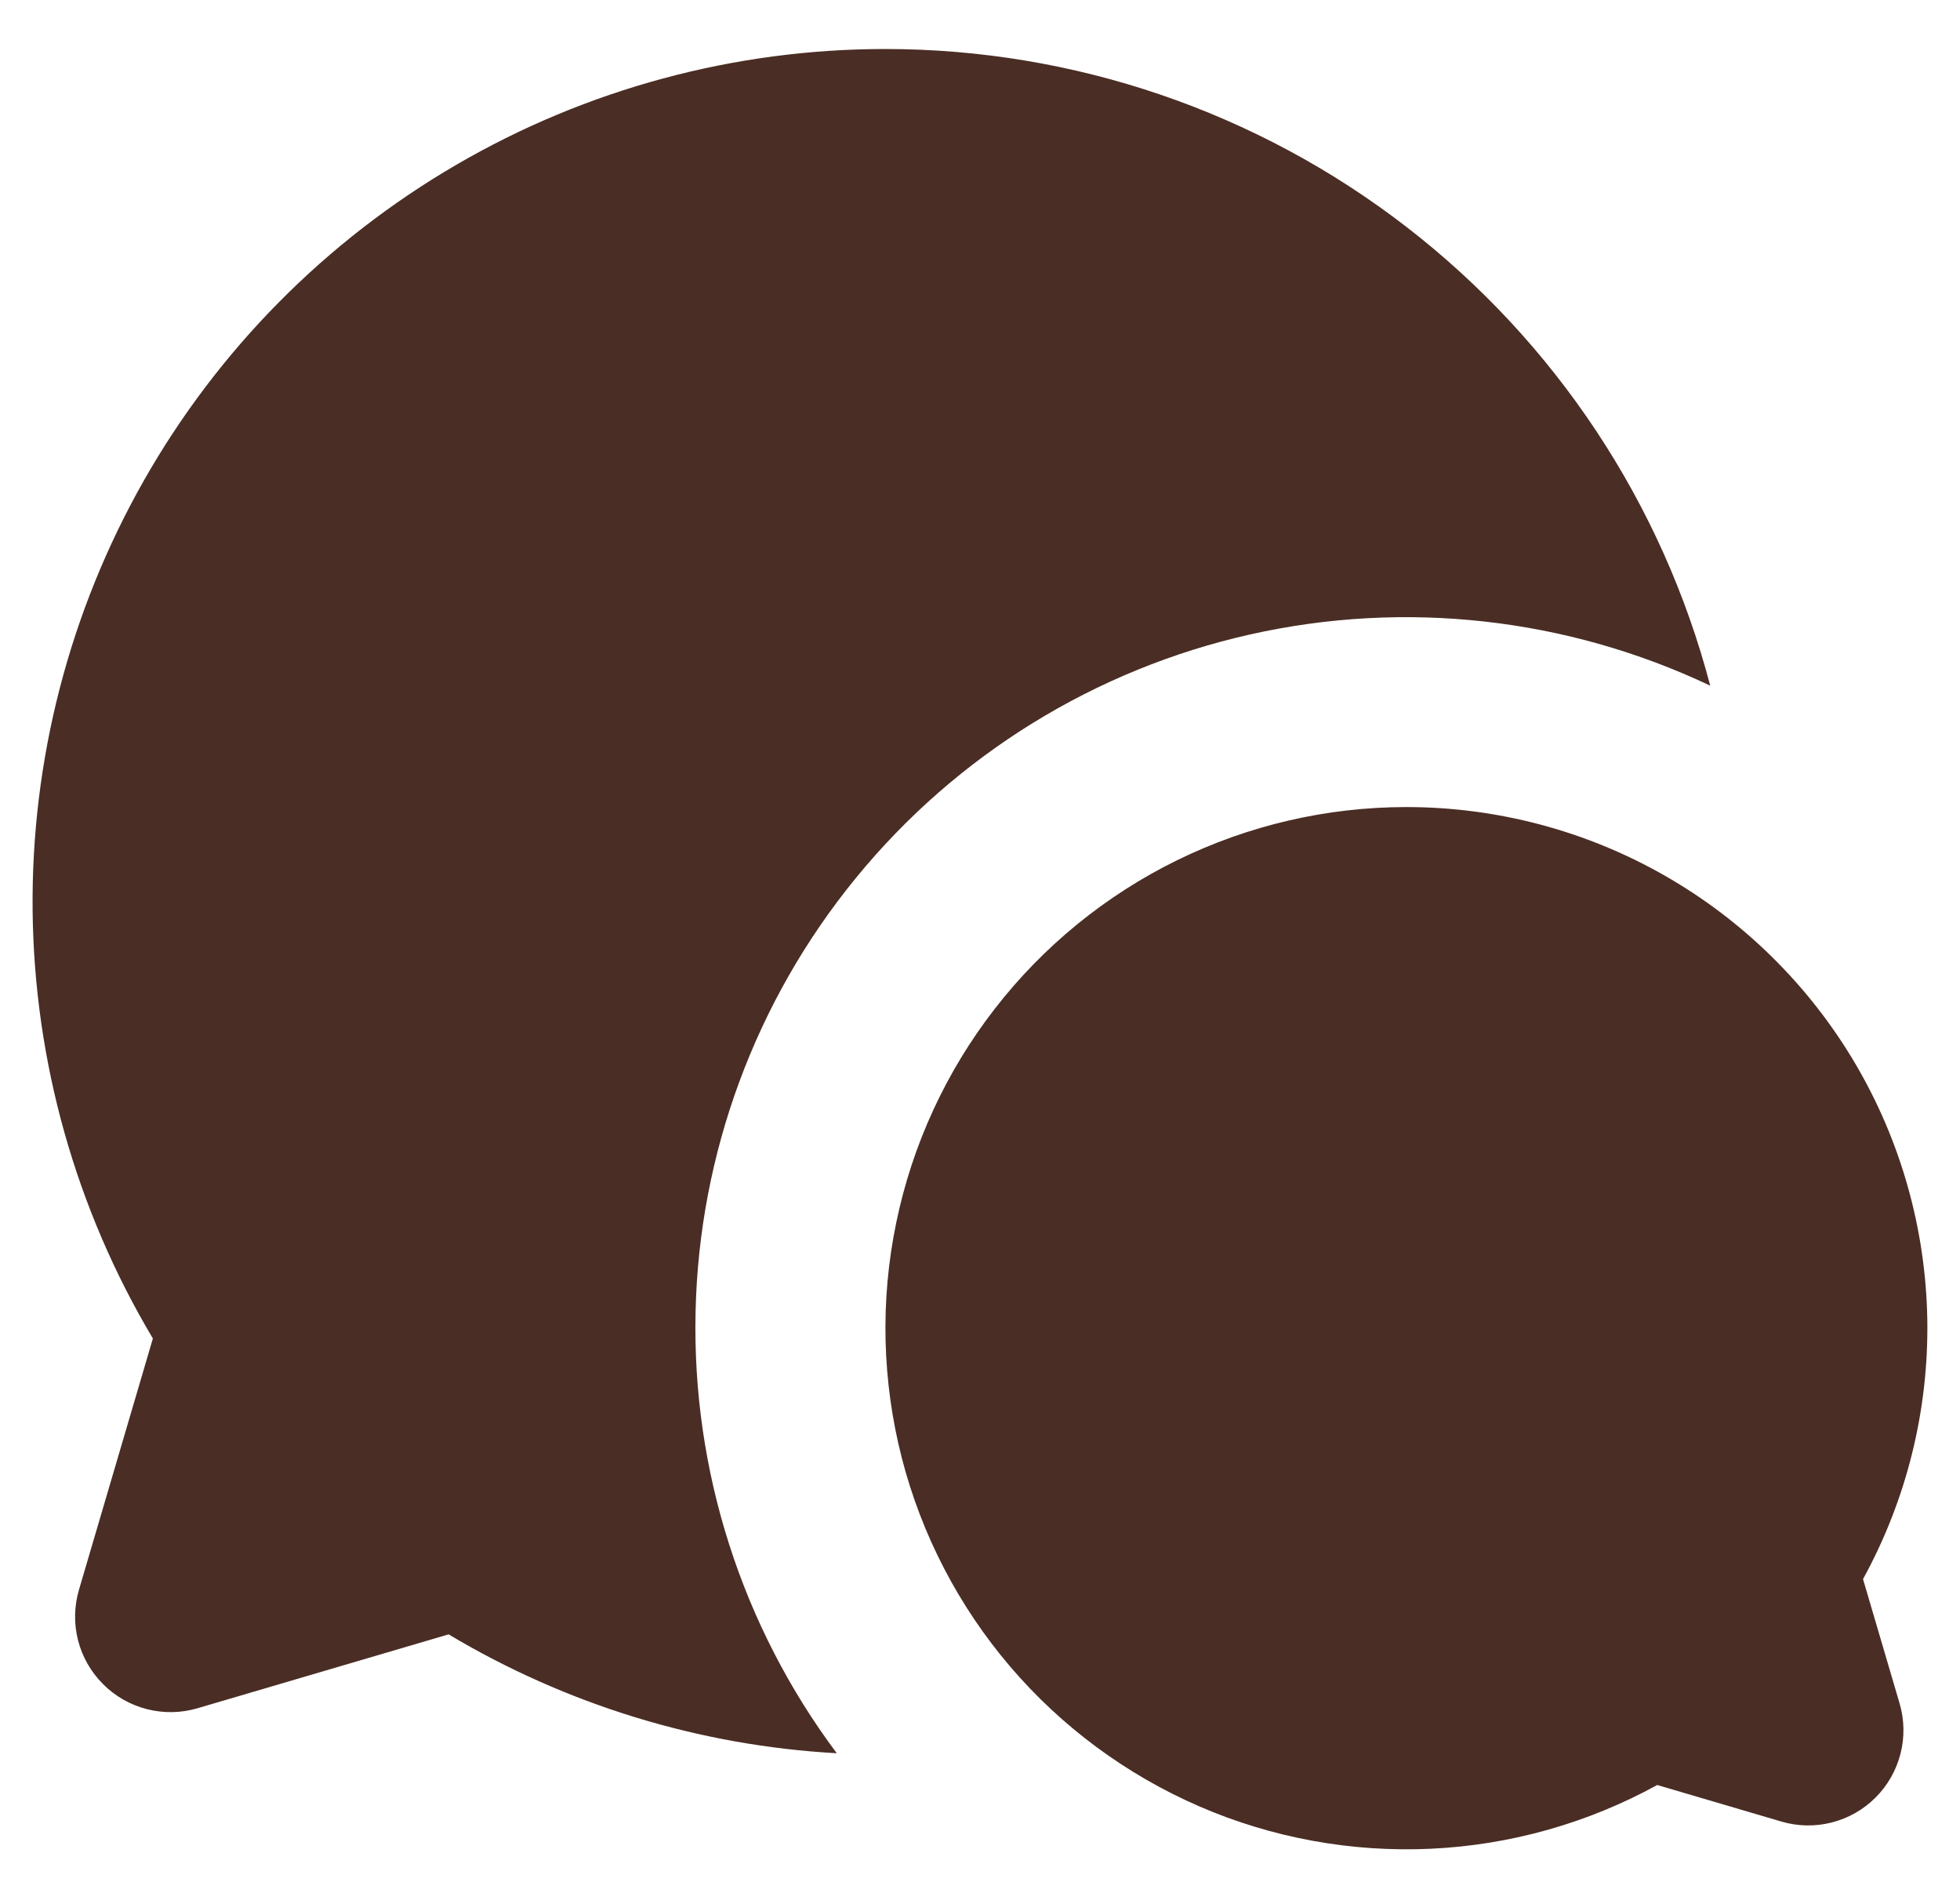
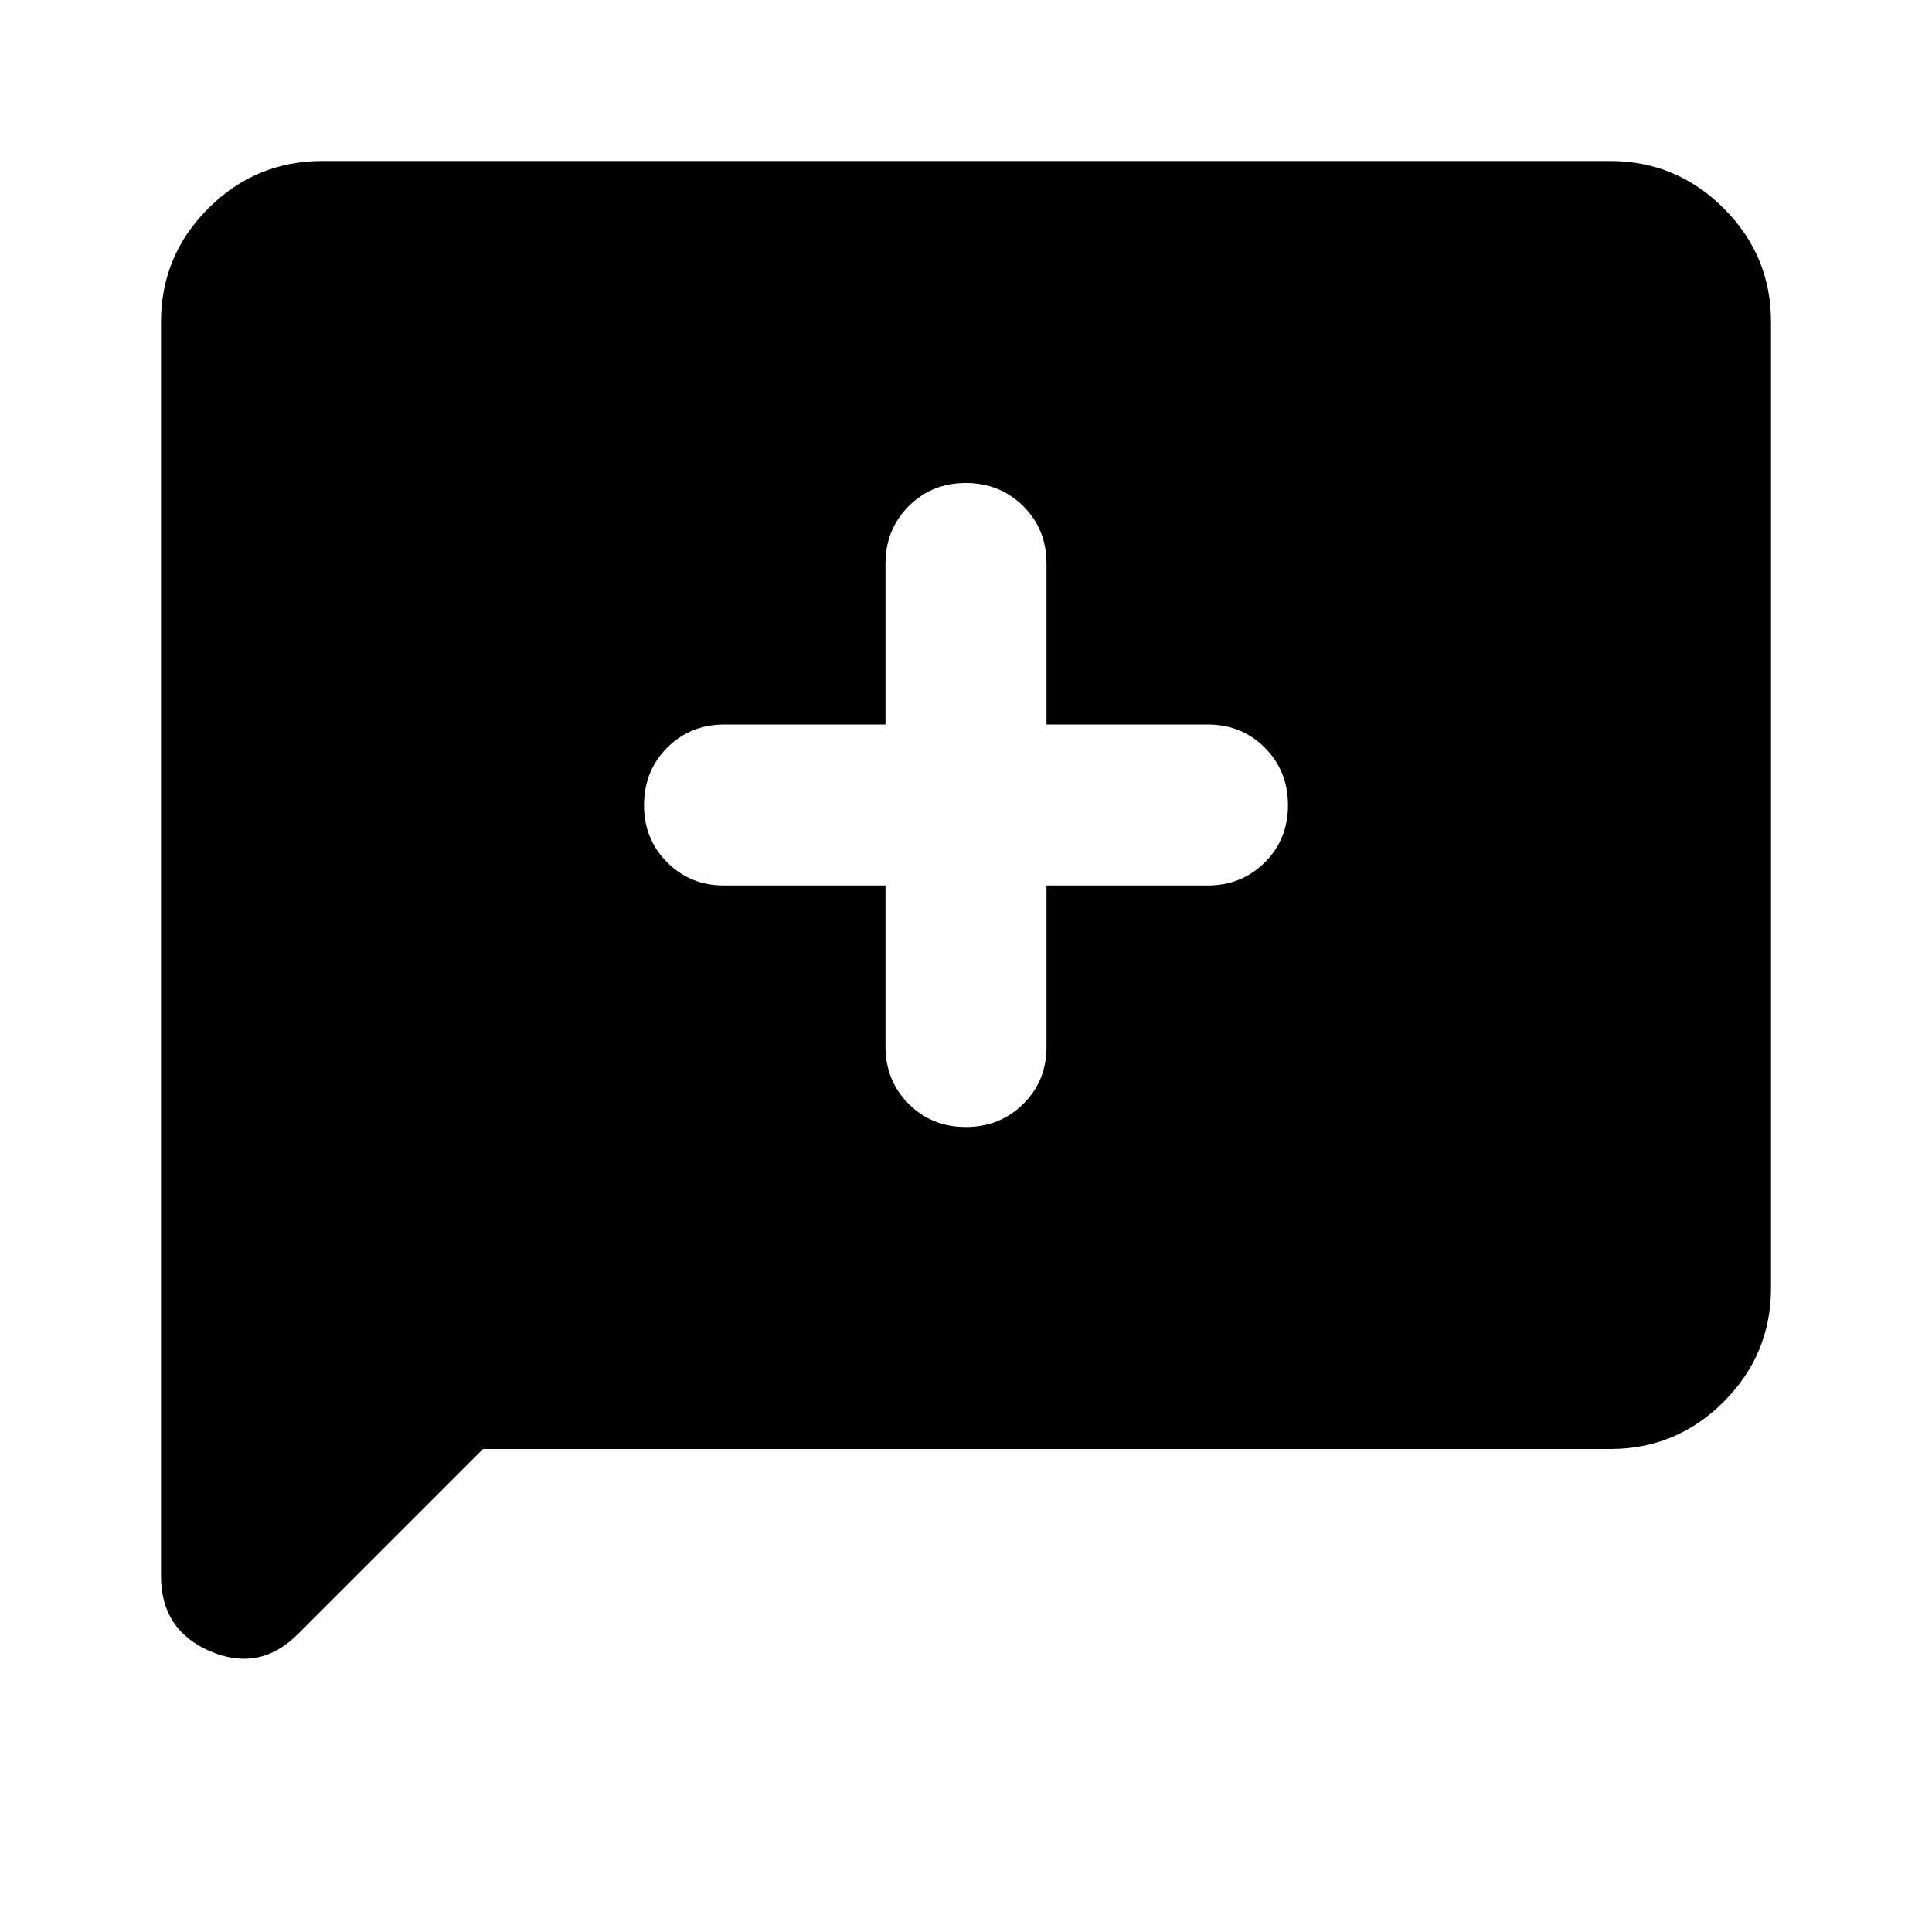
- <svg xmlns="http://www.w3.org/2000/svg" width="25" height="24" viewBox="0 0 25 24" fill="none">
-   <path d="M17.938 10.292C19.092 10.292 20.227 10.592 21.23 11.164C22.233 11.736 23.07 12.56 23.658 13.553C24.246 14.547 24.564 15.677 24.583 16.831C24.601 17.986 24.319 19.125 23.763 20.137L24.229 21.721C24.291 21.931 24.295 22.153 24.241 22.364C24.187 22.576 24.077 22.769 23.923 22.923C23.769 23.077 23.576 23.187 23.364 23.241C23.153 23.295 22.931 23.291 22.721 23.229L21.138 22.763C20.25 23.251 19.262 23.529 18.25 23.576C17.238 23.623 16.228 23.439 15.298 23.036C14.369 22.633 13.543 22.023 12.885 21.253C12.227 20.482 11.754 19.571 11.502 18.59C11.251 17.608 11.226 16.582 11.432 15.59C11.637 14.598 12.067 13.665 12.688 12.865C13.309 12.064 14.105 11.416 15.014 10.97C15.924 10.524 16.924 10.292 17.938 10.292ZM11.292 0.625C13.696 0.625 16.033 1.422 17.936 2.891C19.84 4.36 21.204 6.418 21.814 8.744C19.985 7.877 17.919 7.647 15.944 8.091C13.97 8.535 12.2 9.627 10.919 11.194C9.637 12.76 8.916 14.71 8.872 16.733C8.827 18.757 9.461 20.737 10.673 22.358C8.924 22.261 7.226 21.74 5.722 20.842L2.52 21.784C2.31 21.846 2.087 21.85 1.875 21.796C1.663 21.742 1.469 21.632 1.315 21.477C1.16 21.322 1.049 21.129 0.995 20.916C0.941 20.704 0.946 20.481 1.008 20.271L1.95 17.069C0.966 15.418 0.437 13.536 0.416 11.614C0.396 9.692 0.886 7.8 1.835 6.128C2.784 4.457 4.16 3.068 5.821 2.101C7.482 1.134 9.37 0.625 11.292 0.625Z" fill="#4A2D24" />
+ <svg xmlns="http://www.w3.org/2000/svg" width="40" height="40" viewBox="0 0 24 24">
+   <path fill="currentColor" d="m6 18l-2.3 2.3q-.475.475-1.088.213T2 19.575V4q0-.825.588-1.412T4 2h16q.825 0 1.413.588T22 4v12q0 .825-.587 1.413T20 18zm5-7v2q0 .425.288.713T12 14t.713-.288T13 13v-2h2q.425 0 .713-.288T16 10t-.288-.712T15 9h-2V7q0-.425-.288-.712T12 6t-.712.288T11 7v2H9q-.425 0-.712.288T8 10t.288.713T9 11z" />
</svg>
